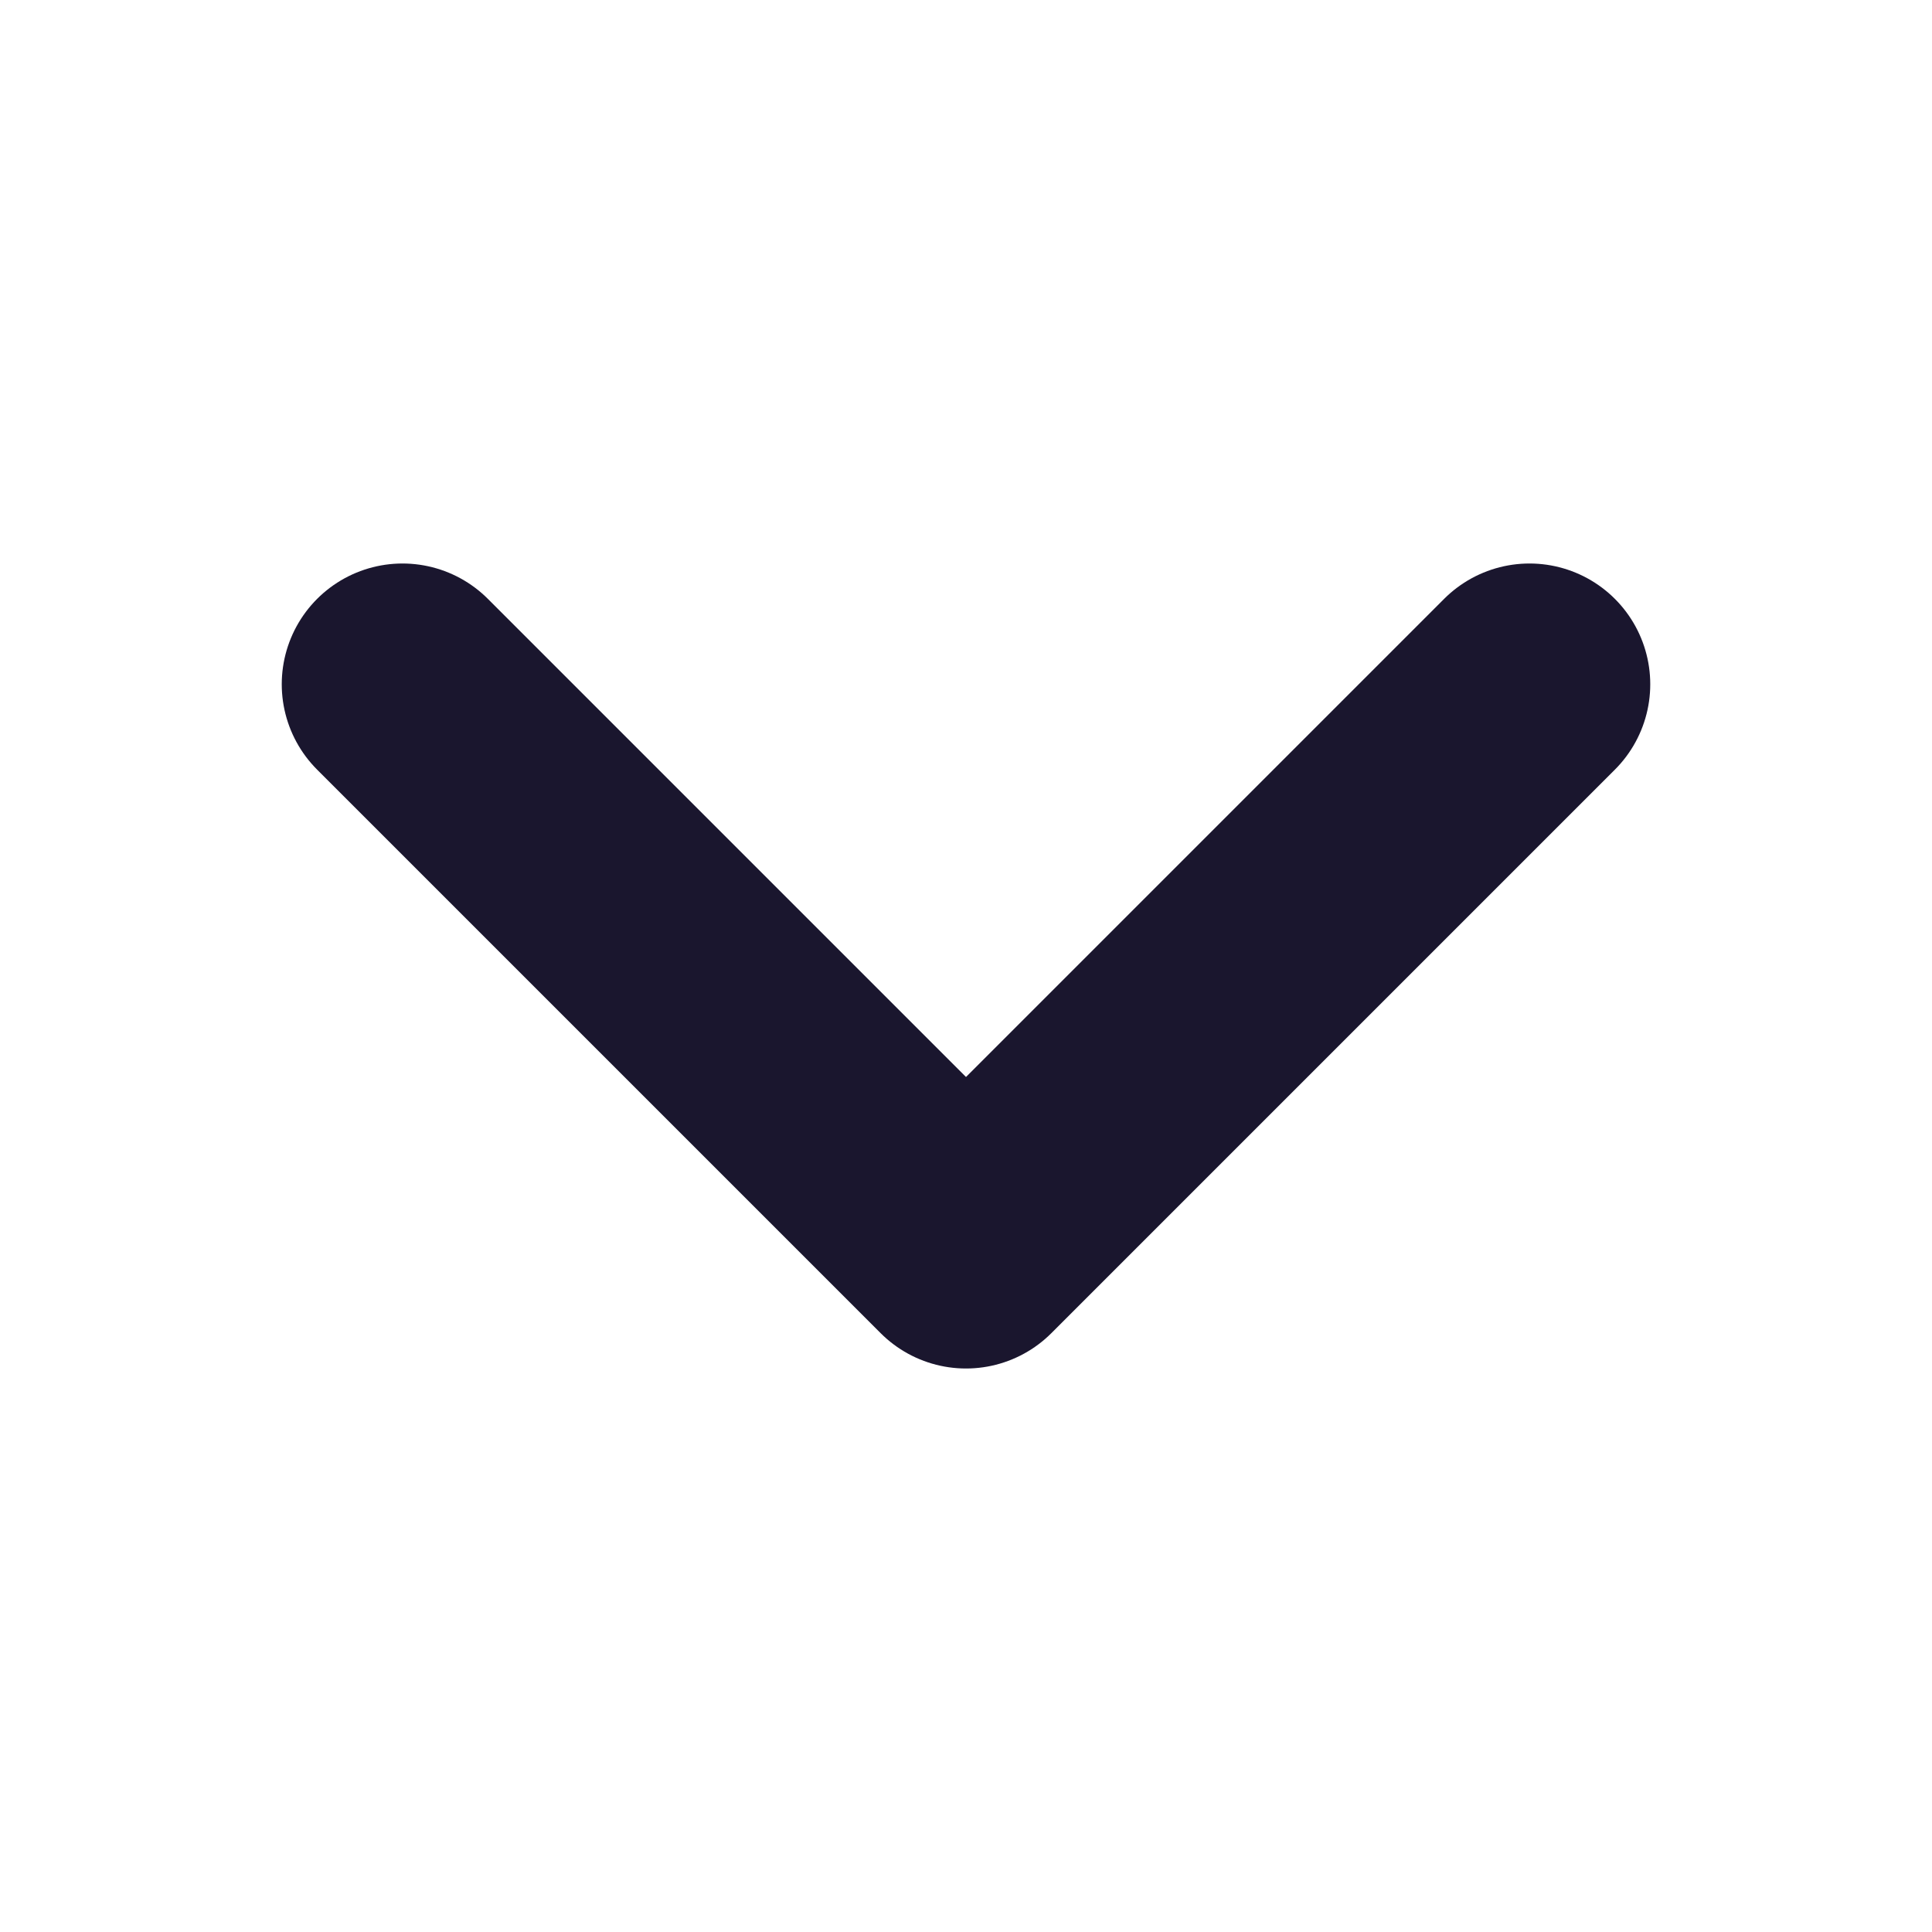
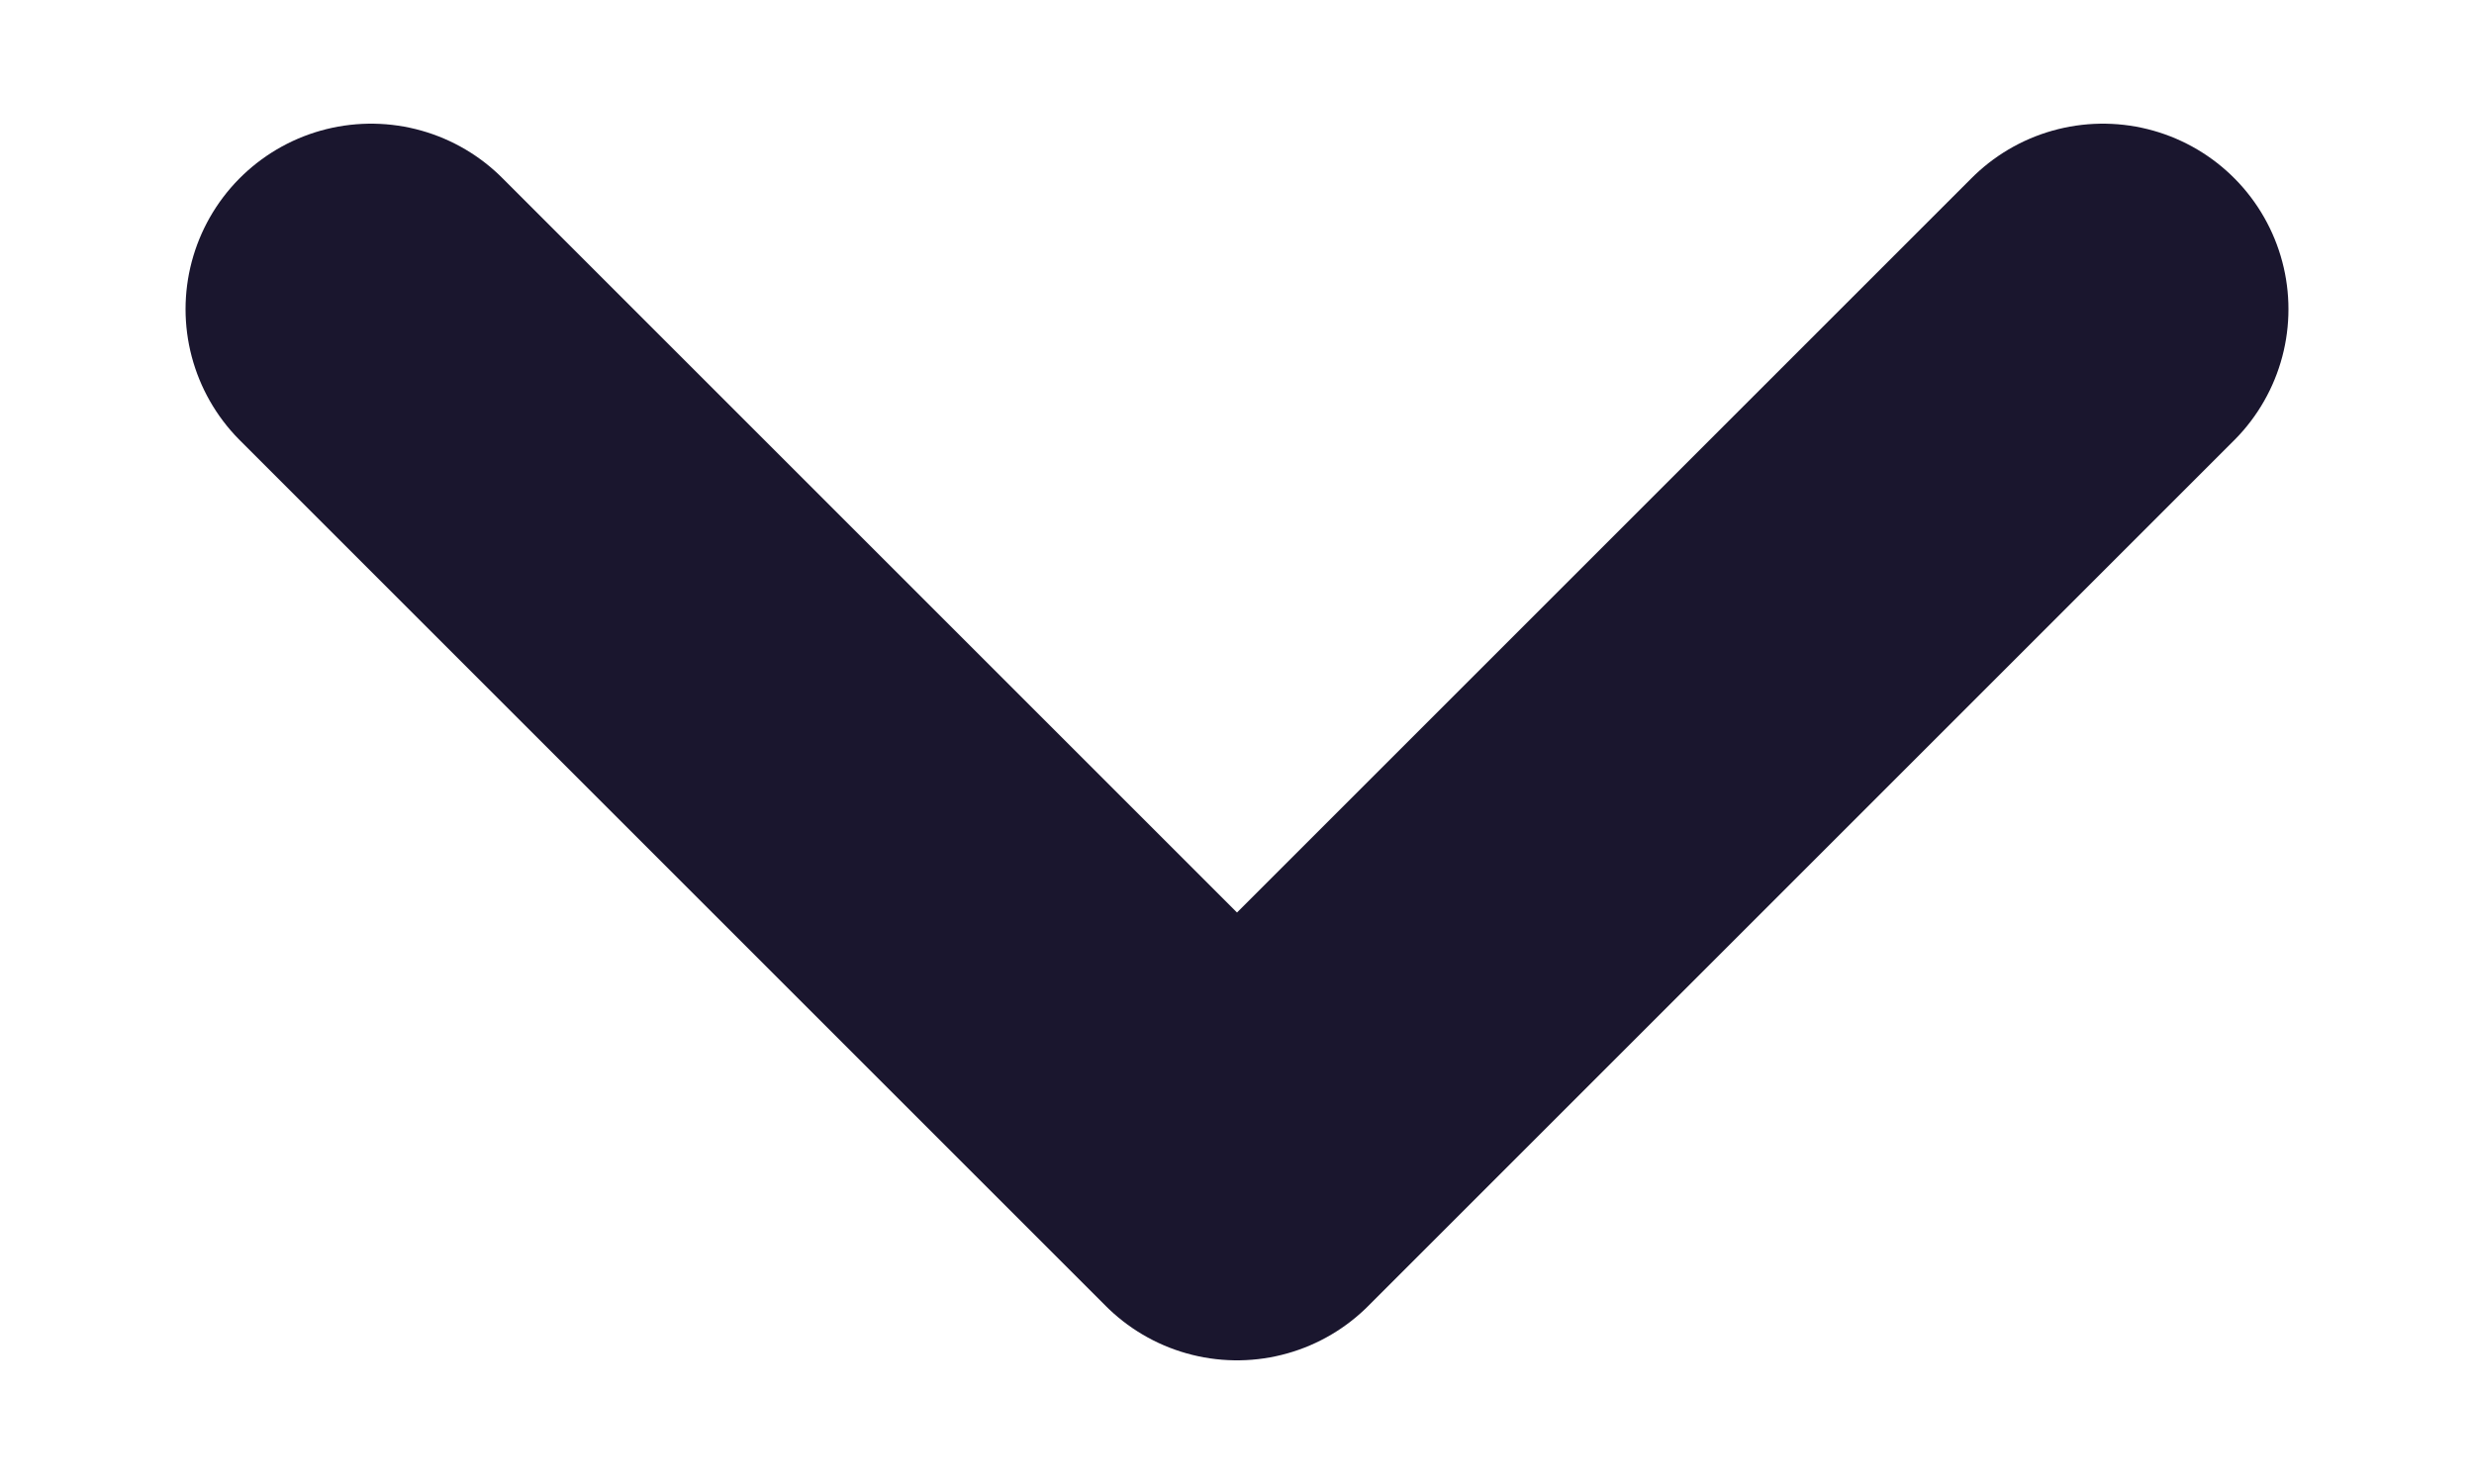
- <svg xmlns="http://www.w3.org/2000/svg" width="12" height="12" viewBox="0 0 12 12" fill="none">
-   <path d="M9.5 4.25L6 7.75L2.5 4.25" stroke="#1A162E" stroke-width="1.5" stroke-linecap="round" stroke-linejoin="round" />
+ <svg xmlns="http://www.w3.org/2000/svg" width="10" height="6" viewBox="0 0 10 6" fill="none">
+   <path d="M8.5 1.25L5 4.75L1.5 1.25" stroke="#1A162E" stroke-width="1.5" stroke-linecap="round" stroke-linejoin="round" />
</svg>
